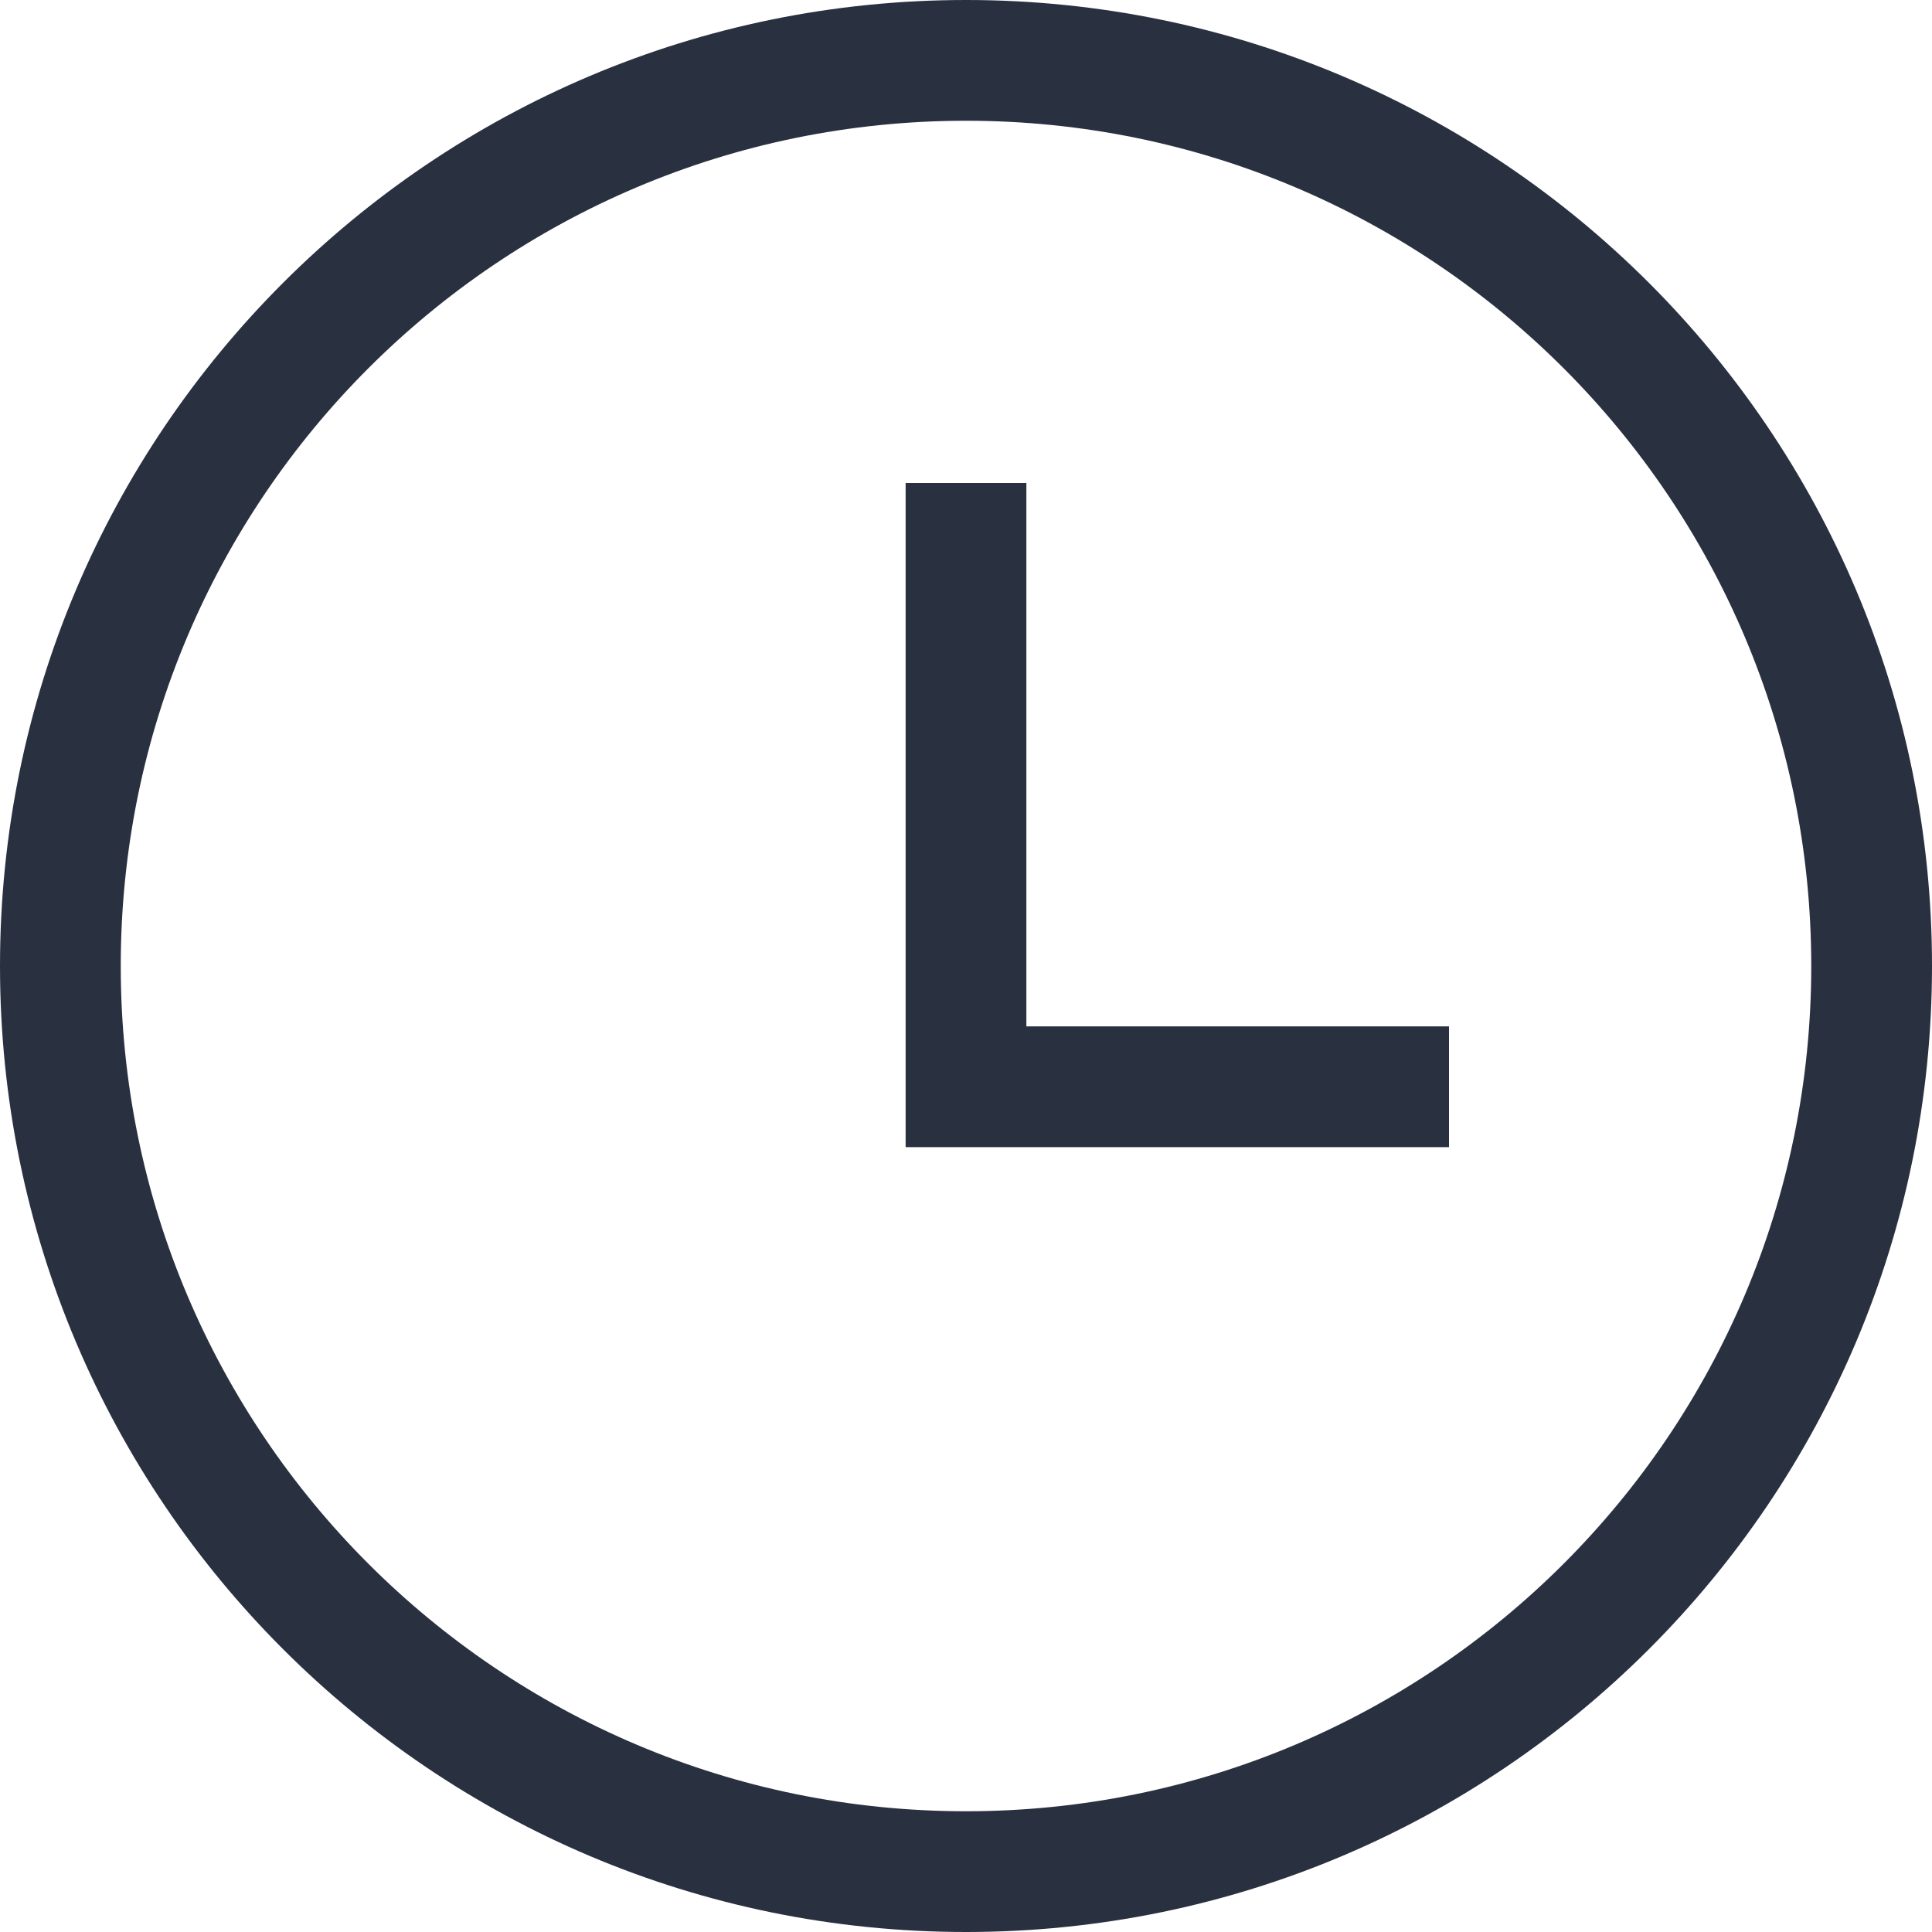
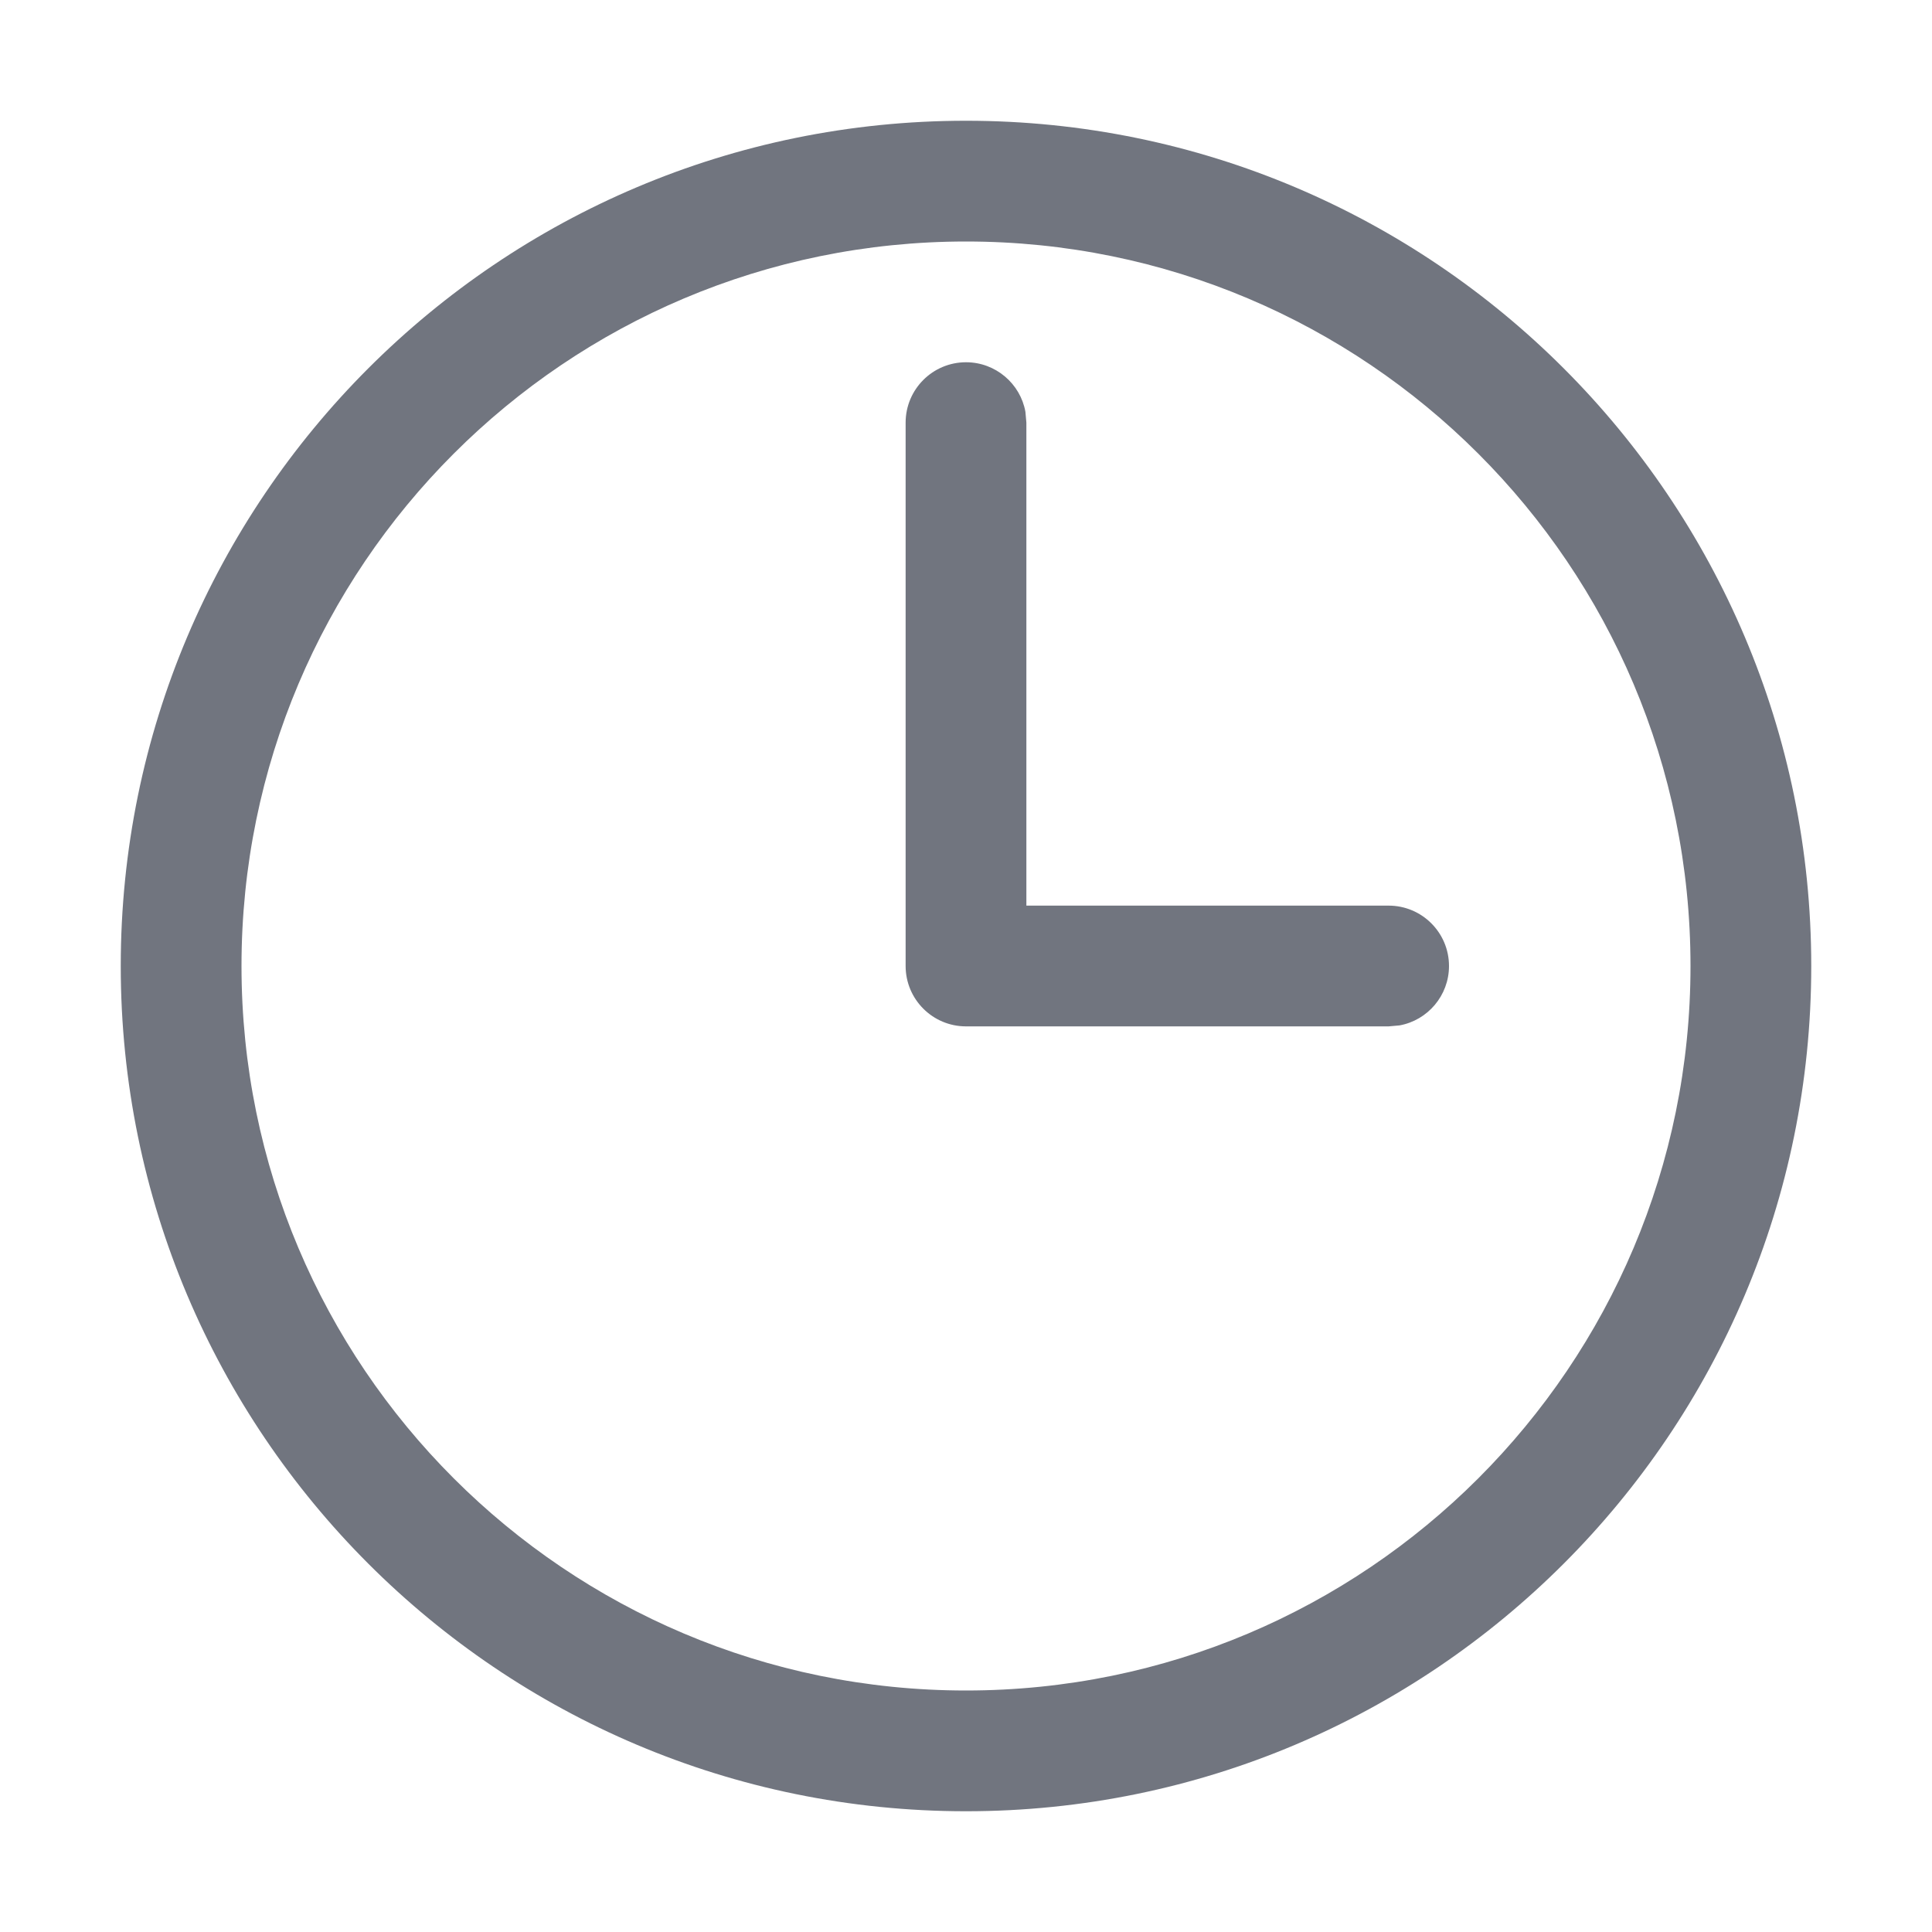
<svg xmlns="http://www.w3.org/2000/svg" width="16px" height="16px" viewBox="0 0 16 16" version="1.1">
-   <g id="Symbols" stroke="none" stroke-width="1" fill="none" fill-rule="evenodd">
-     <g id="图标" transform="translate(-1247, -2062)">
-       <g id="time" transform="translate(1247, 2062)">
-         <path d="M8,16 C3.582,16 0,12.418 0,8 C0,3.582 3.582,0 8,0 C12.418,0 16,3.582 16,8 C16,12.418 12.418,16 8,16 Z M8,15 C11.866,15 15,11.866 15,8 C15,4.134 11.866,1 8,1 C4.134,1 1,4.134 1,8 C1,11.866 4.134,15 8,15 Z M8.5,8.5 L12,8.5 L12,9.5 L7.5,9.5 L7.5,4 L8.5,4 L8.5,8.5 Z" id="Combined-Shape" fill="#293040" />
+   <g id="页面-1" stroke="none" stroke-width="1" fill="none" fill-rule="evenodd">
+     <g id="API-starter-图标入库" transform="translate(-292, -824)">
+       <g id="方格备份-21" transform="translate(260, 800)">
+         <text id="图标" font-family="PingFangSC-Regular, PingFang SC" font-size="12" font-weight="normal" line-spacing="16" fill="#71757F">
+           <tspan x="27.136" y="61">时间</tspan>
+         </text>
      </g>
+       <path d="M300,825 C303.866,825 307,828.134 307,832 C307,835.866 303.866,839 300,839 C296.134,839 293,835.866 293,832 C293,828.134 296.134,825 300,825 Z M300,826 C296.686,826 294,828.686 294,832 C294,835.314 296.686,838 300,838 C303.314,838 306,835.314 306,832 C306,828.686 303.314,826 300,826 Z M300,827 C300.245,827 300.45,827.177 300.492,827.41 L300.5,827.5 L300.5,831.5 L303.5,831.5 C303.776,831.5 304,831.724 304,832 C304,832.245 303.823,832.45 303.59,832.492 L303.5,832.5 L300,832.5 C299.724,832.5 299.5,832.276 299.5,832 L299.5,827.5 C299.5,827.224 299.724,827 300,827 Z" id="形状结合" fill="#71757F" fill-rule="nonzero" />
    </g>
  </g>
</svg>
